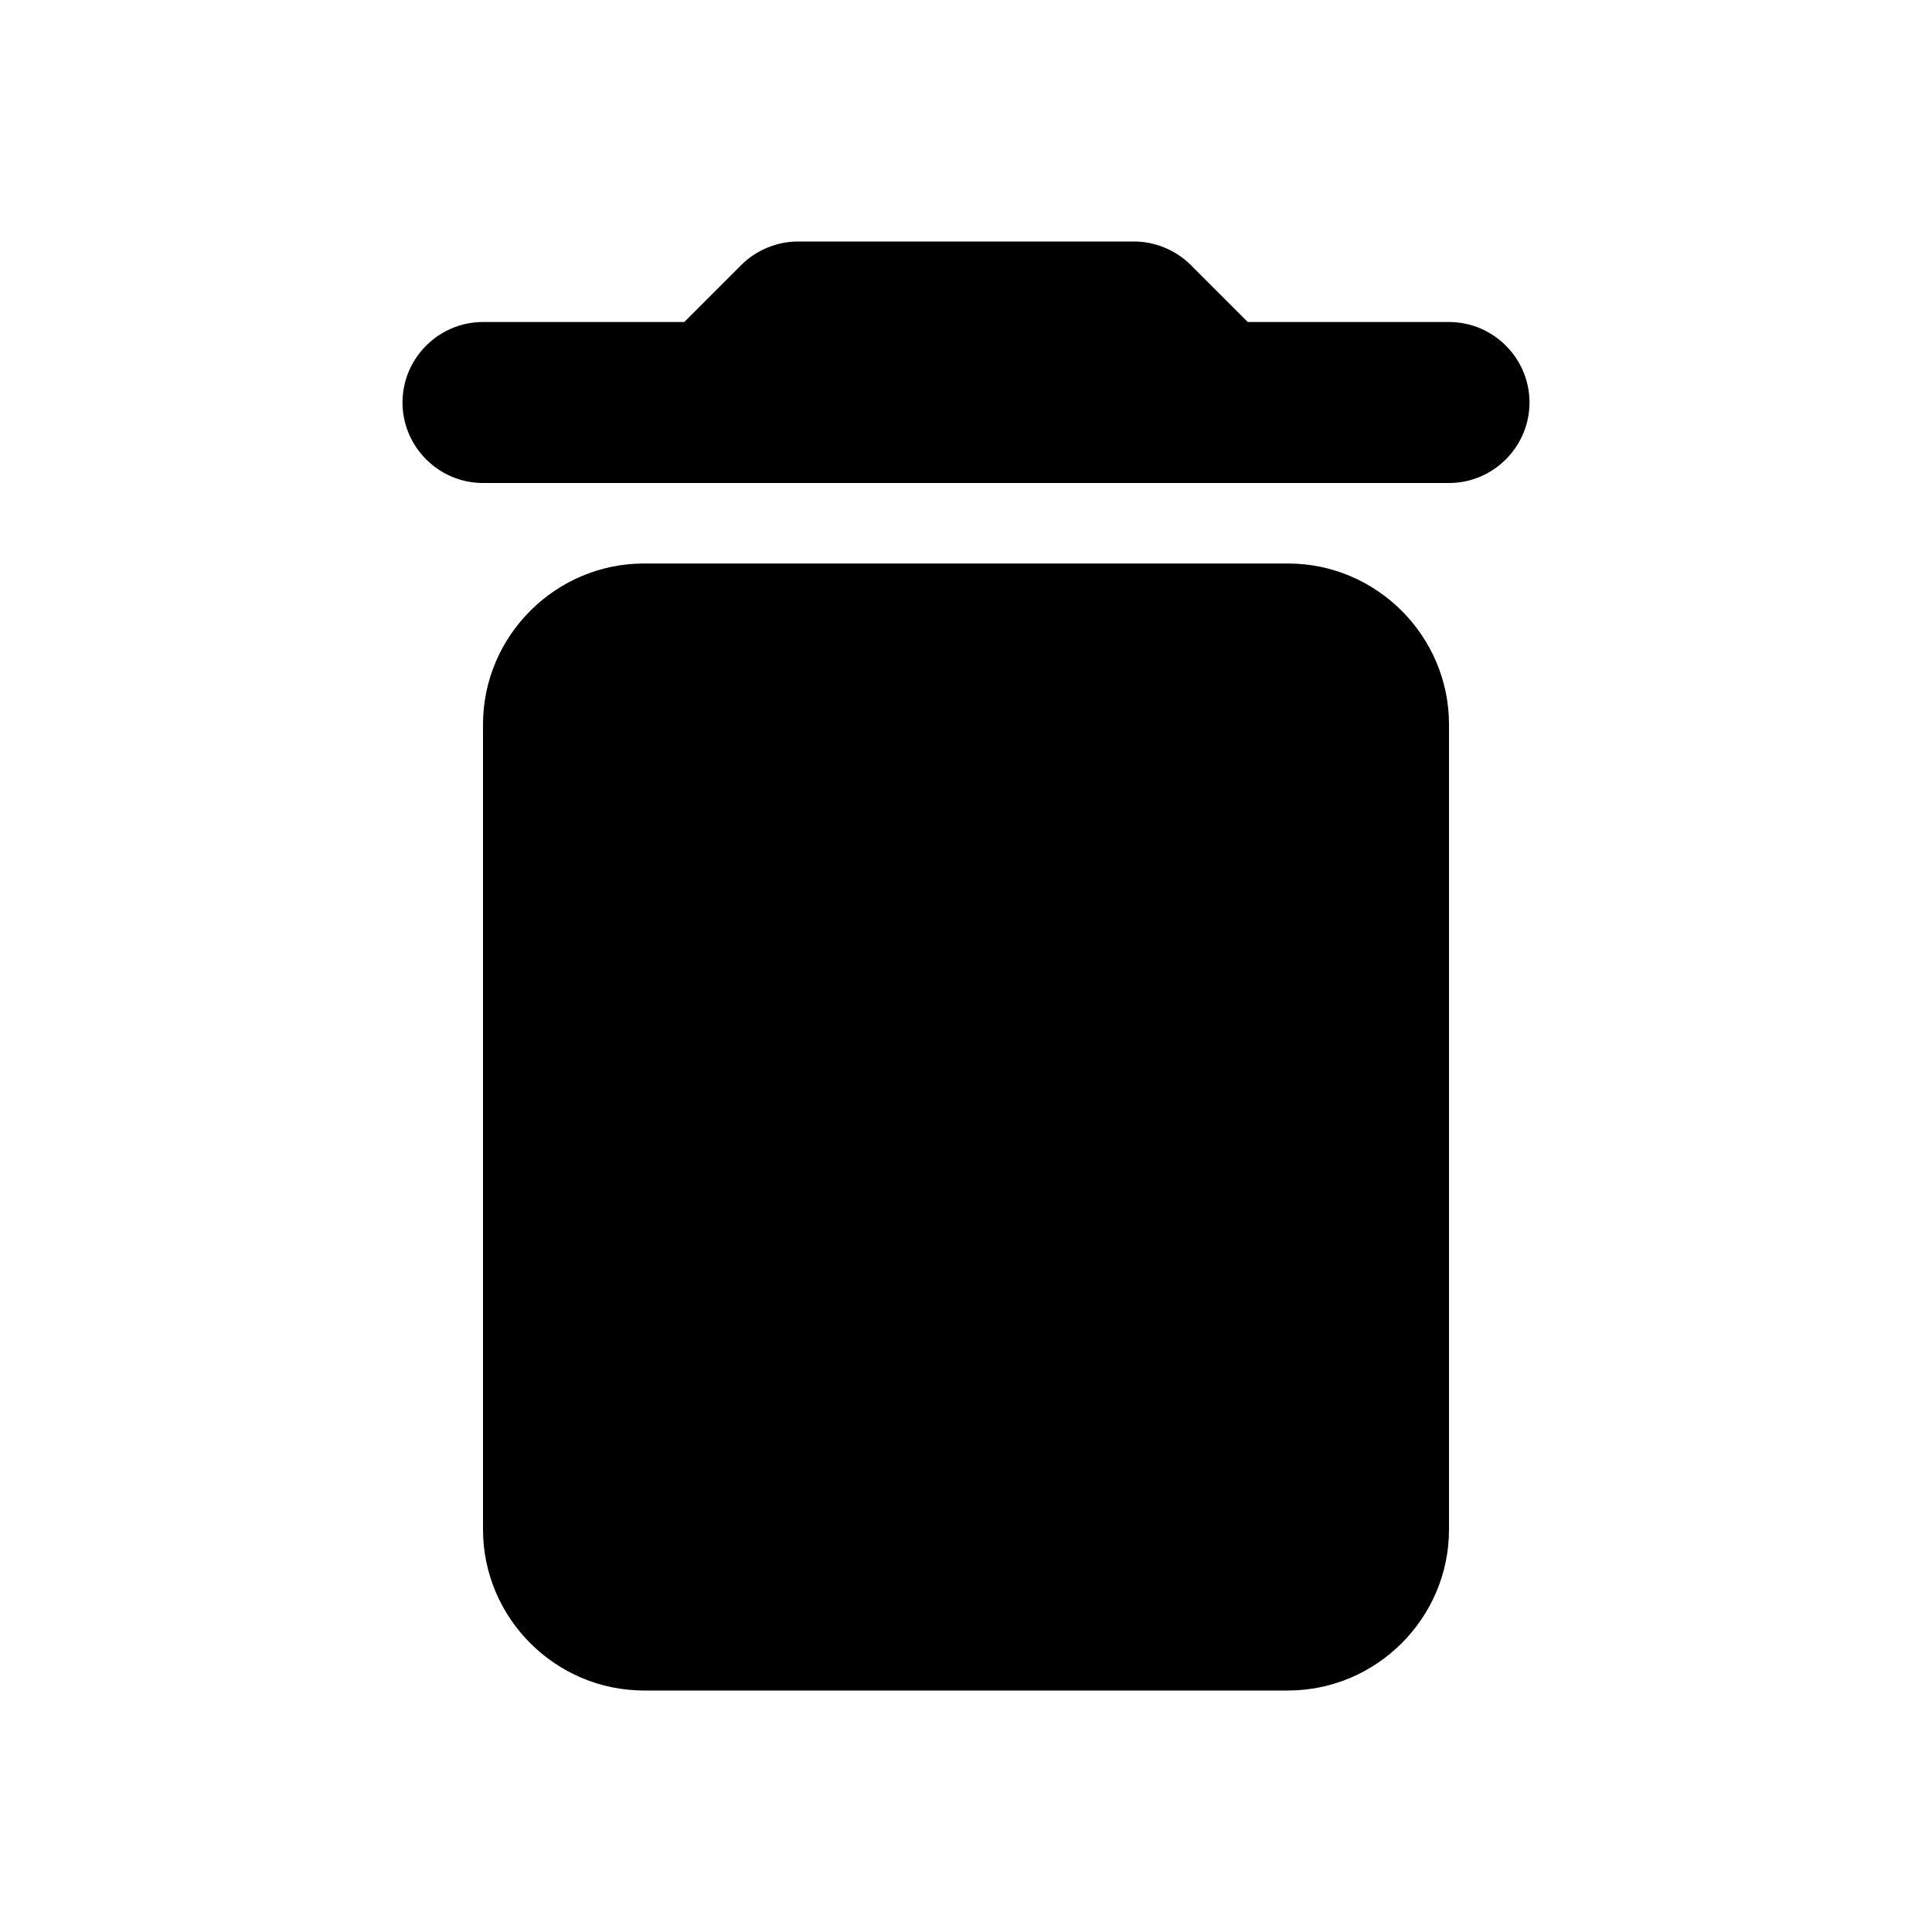
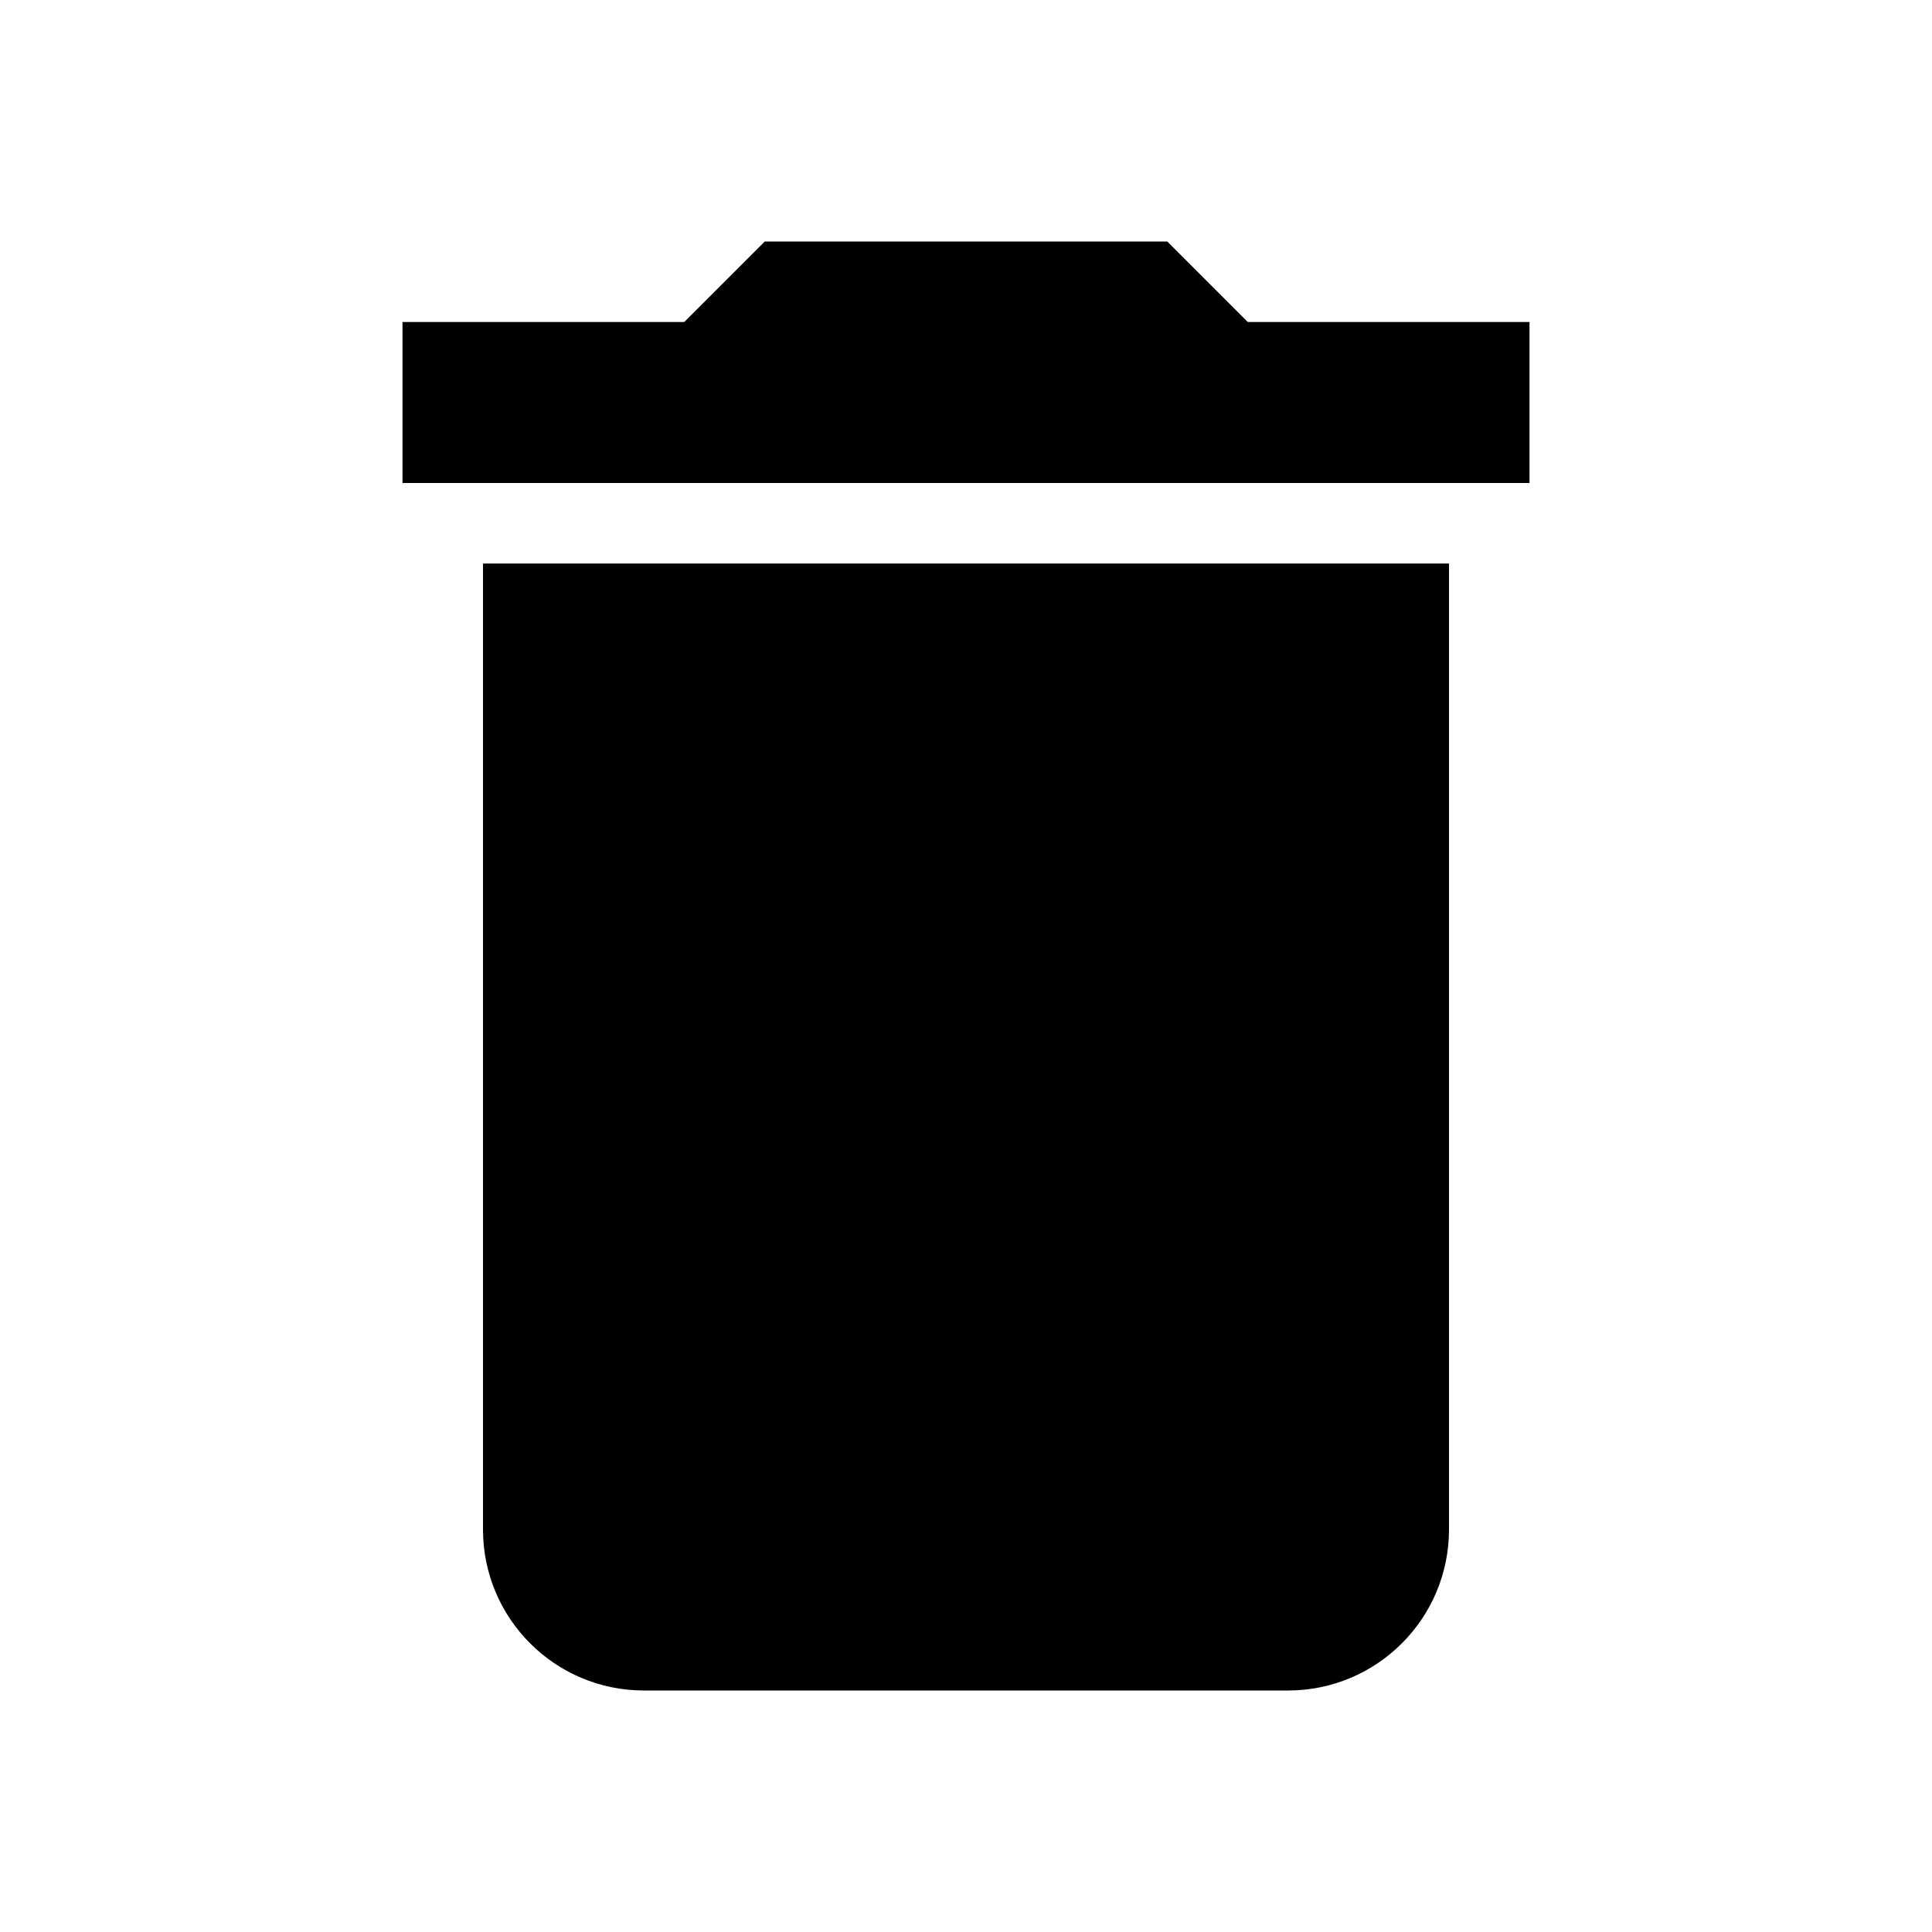
- <svg xmlns="http://www.w3.org/2000/svg" viewBox="0 0 24 24" fill="black" width="24px" height="24px">
-   <path d="M0 0h24v24H0V0z" fill="none" />
-   <path d="M6 19c0 1.1.9 2 2 2h8c1.1 0 2-.9 2-2V9c0-1.1-.9-2-2-2H8c-1.1 0-2 .9-2 2v10zM18 4h-2.5l-.71-.71c-.18-.18-.44-.29-.7-.29H9.91c-.26 0-.52.11-.7.29L8.5 4H6c-.55 0-1 .45-1 1s.45 1 1 1h12c.55 0 1-.45 1-1s-.45-1-1-1z" />
+ <svg xmlns="http://www.w3.org/2000/svg" width="48" height="48" viewBox="0 0 48 48">
+   <path d="M12 38c0 2.21 1.79 4 4 4h16c2.21 0 4-1.79 4-4V14H12v24zM38 8h-7l-2-2H19l-2 2h-7v4h28V8z" />
+   <path d="M0 0h48v48H0z" fill="none" />
</svg>
